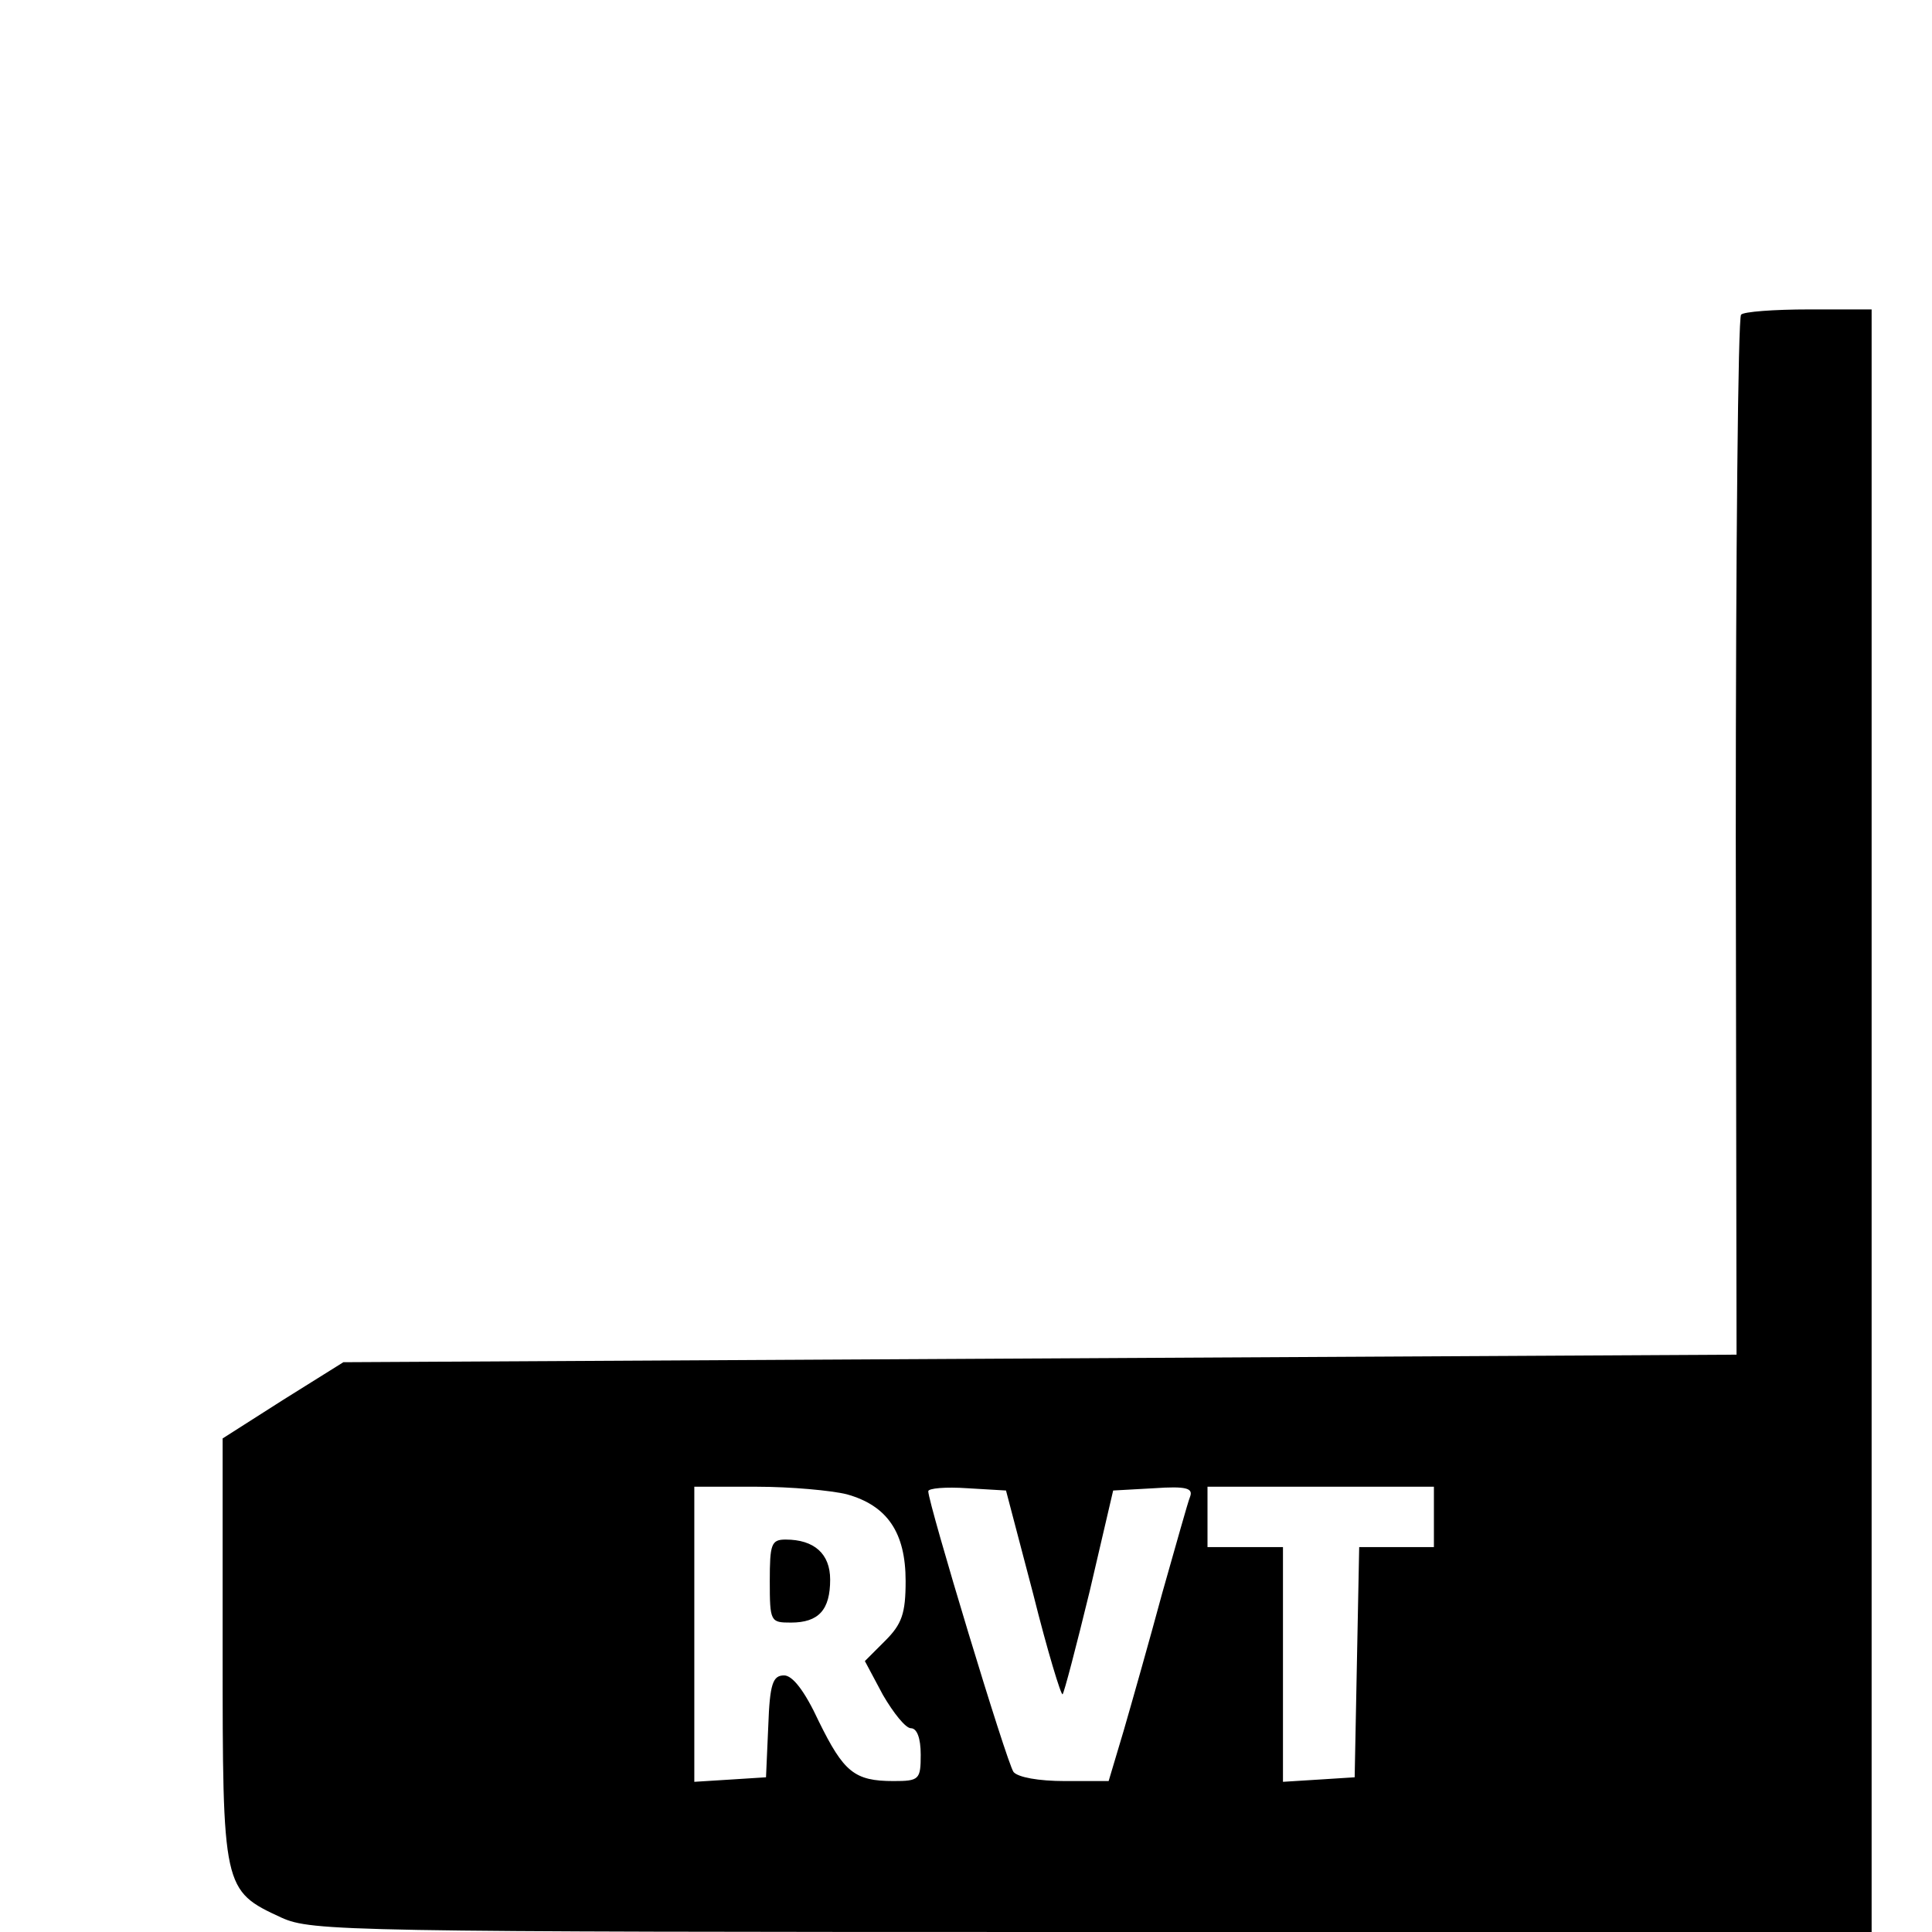
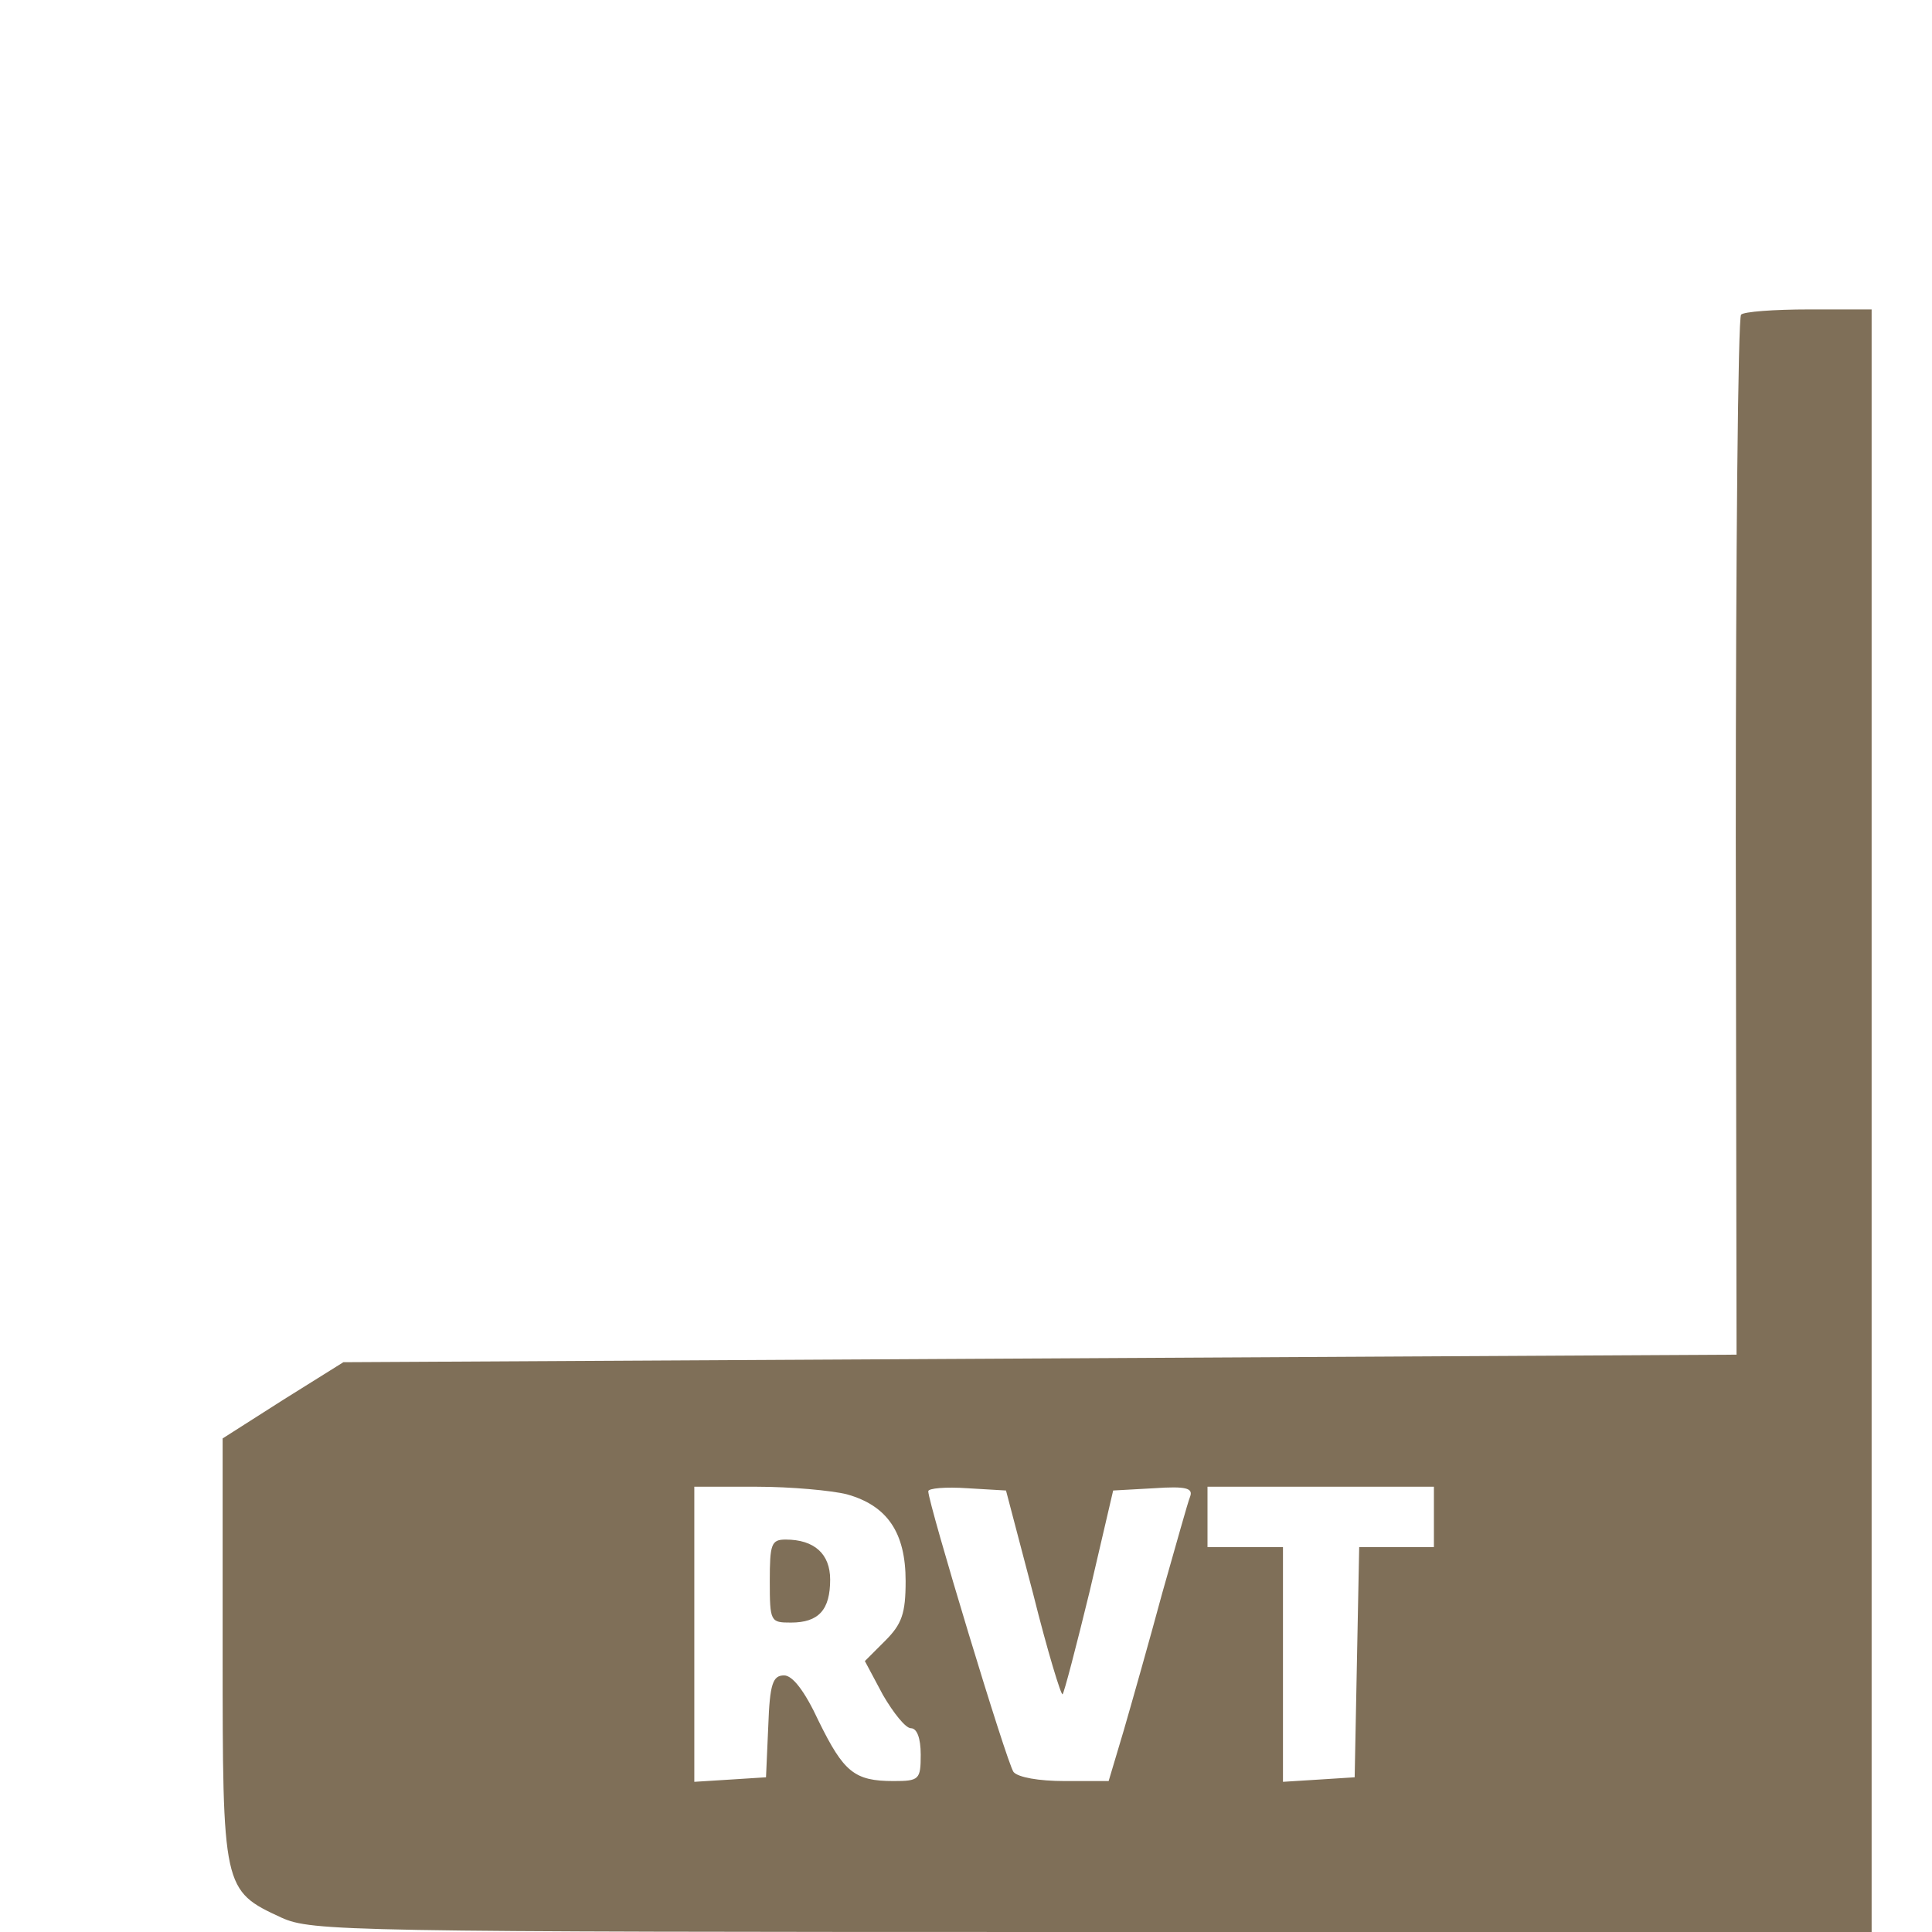
<svg xmlns="http://www.w3.org/2000/svg" version="1.0" width="256pt" height="256pt" viewBox="0 0 256 256" preserveAspectRatio="xMidYMid meet">
-   <g transform="translate(0,256) scale(0.1,-0.1)" fill="#000000" stroke="none">
+   <g transform="translate(0,256) scale(0.1,-0.1)" fill="#7F6F58" stroke="none">
    <path d="M2307 2143 c-4 -4 -7 -315 -7 -692 l1 -686 -923 -5 -923 -5 -80 -50 -80 -51 0 -280 c0 -317 0 -319 78 -355 40 -18 83 -19 1075 -19 l1032 0 0 1075 0 1075 -83 0 c-46 0 -87 -3 -90 -7z m-1185 -1563 c54 -15 78 -51 78 -115 0 -43 -5 -57 -27 -79 l-27 -27 24 -45 c14 -24 30 -44 37 -44 8 0 13 -13 13 -35 0 -33 -2 -35 -36 -35 -52 0 -66 12 -99 79 -19 41 -35 61 -46 61 -15 0 -19 -11 -21 -67 l-3 -68 -47 -3 -48 -3 0 195 0 196 83 0 c45 0 99 -5 119 -10z m247 -132 c19 -76 37 -135 39 -133 2 2 18 63 36 137 l31 133 54 3 c43 3 52 0 48 -11 -3 -7 -19 -65 -37 -128 -17 -63 -40 -144 -51 -182 l-20 -67 -58 0 c-35 0 -62 5 -68 12 -9 12 -113 356 -113 372 0 4 23 6 52 4 l51 -3 36 -137z m531 102 l0 -40 -50 0 -49 0 -3 -152 -3 -153 -47 -3 -48 -3 0 155 0 156 -50 0 -50 0 0 40 0 40 150 0 150 0 0 -40z" />
    <path d="M1020 465 c0 -54 1 -55 28 -55 37 0 52 17 52 57 0 34 -21 53 -59 53 -19 0 -21 -6 -21 -55z" />
  </g>
</svg>
